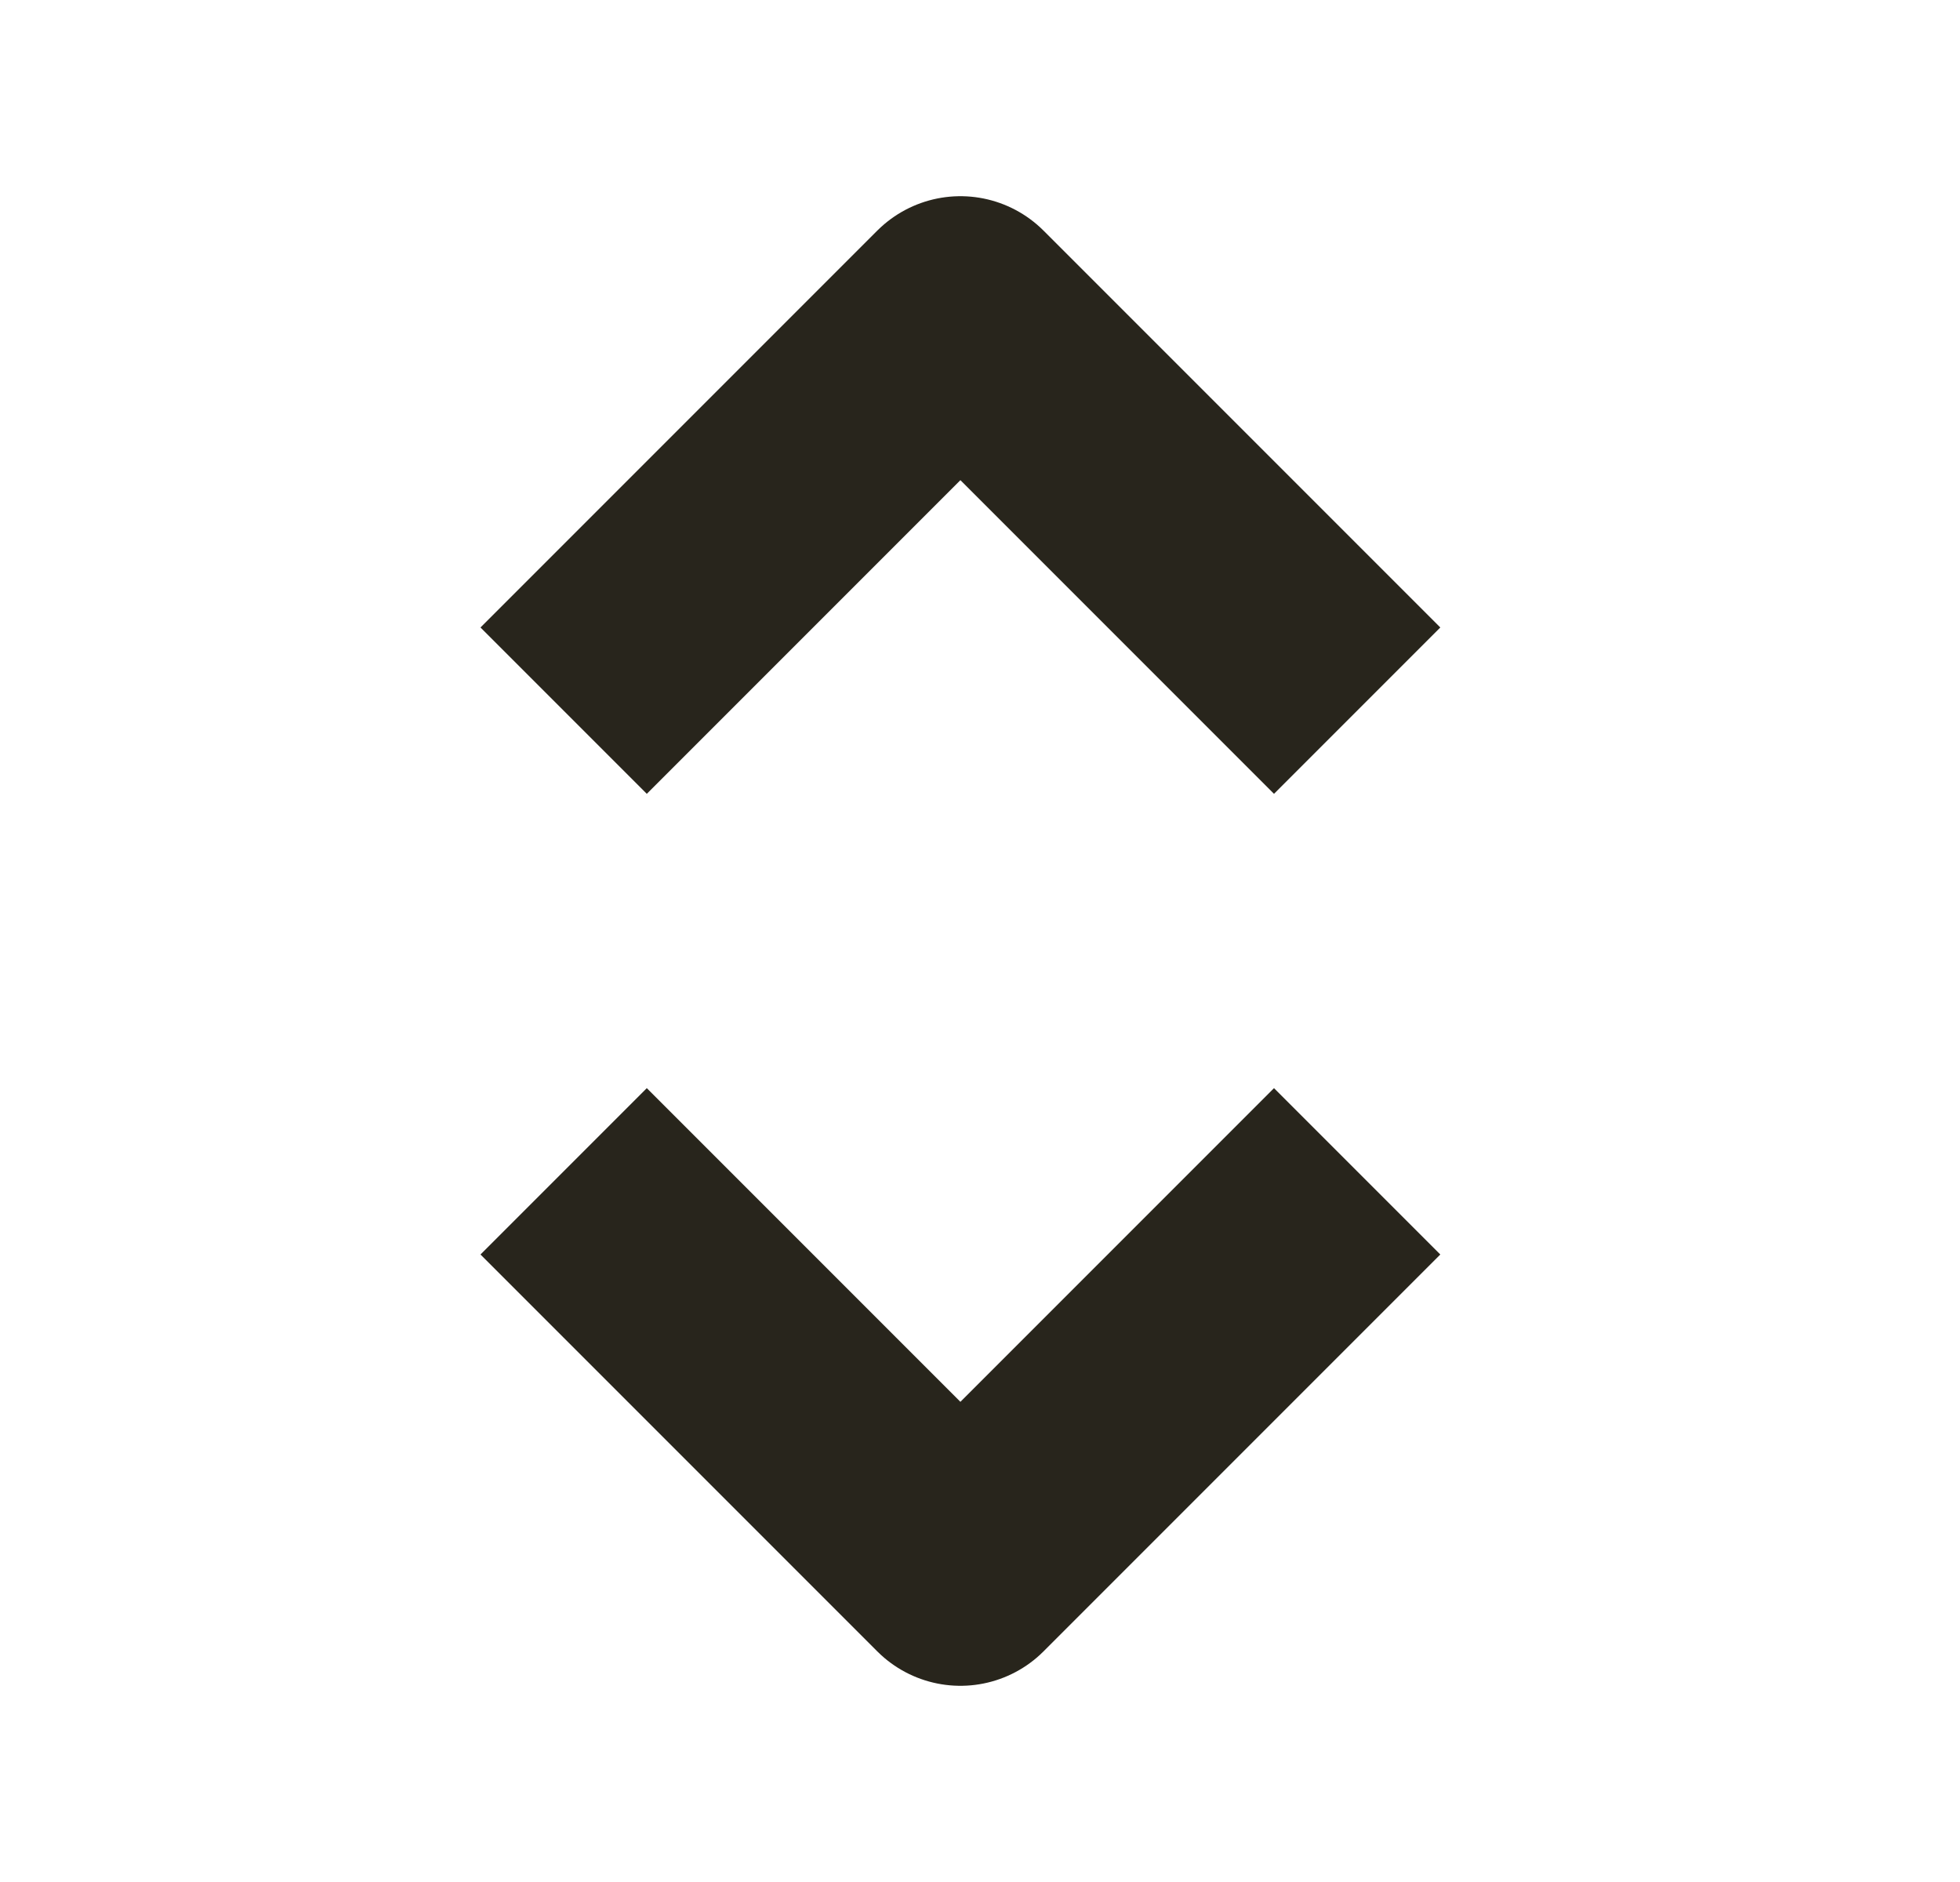
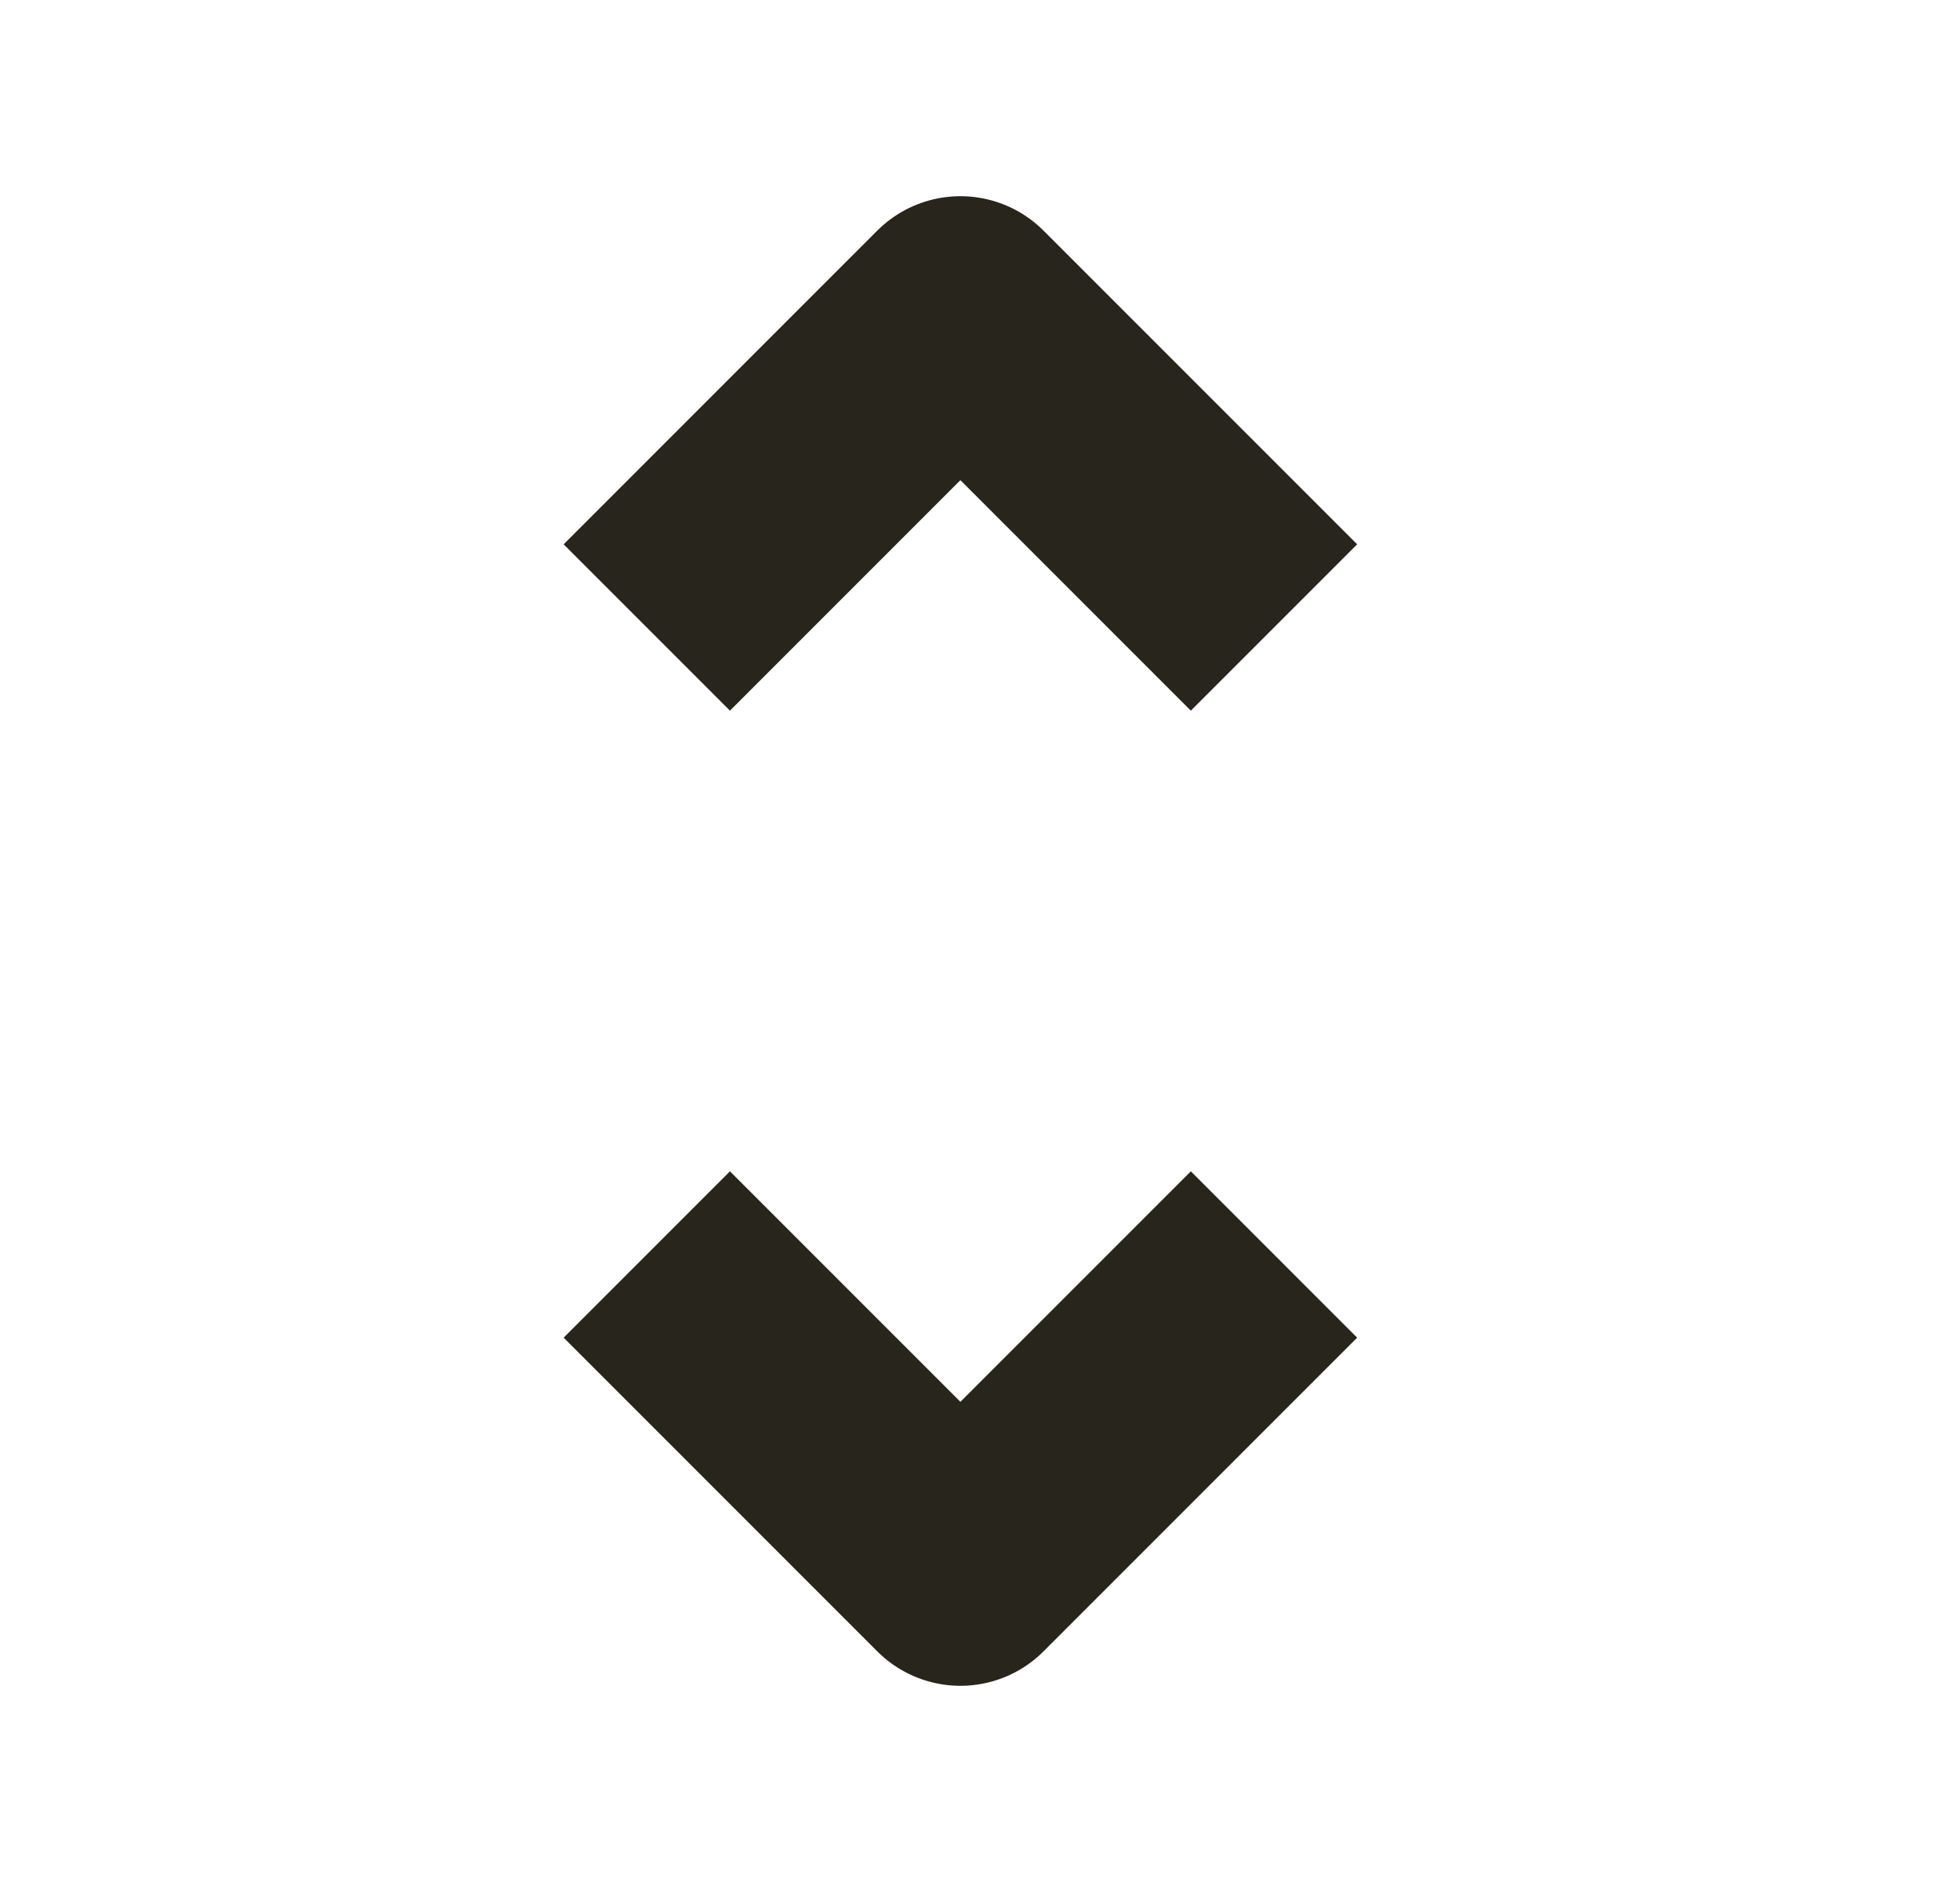
<svg xmlns="http://www.w3.org/2000/svg" width="25" height="24" viewBox="0 0 25 24" fill="none">
-   <path d="M16.25 8.002L12.25 4.002L8.25 8.002M16.25 15.998L12.25 19.998L8.25 15.998" stroke="#28251C" stroke-width="3" stroke-linecap="square" stroke-linejoin="round" />
+   <path d="M16.25 8.002L12.25 4.002L8.25 8.002M16.25 15.998L12.25 19.998L8.25 15.998" stroke="#28251C" stroke-width="3" strokeLinecap="square" stroke-linejoin="round" />
</svg>
